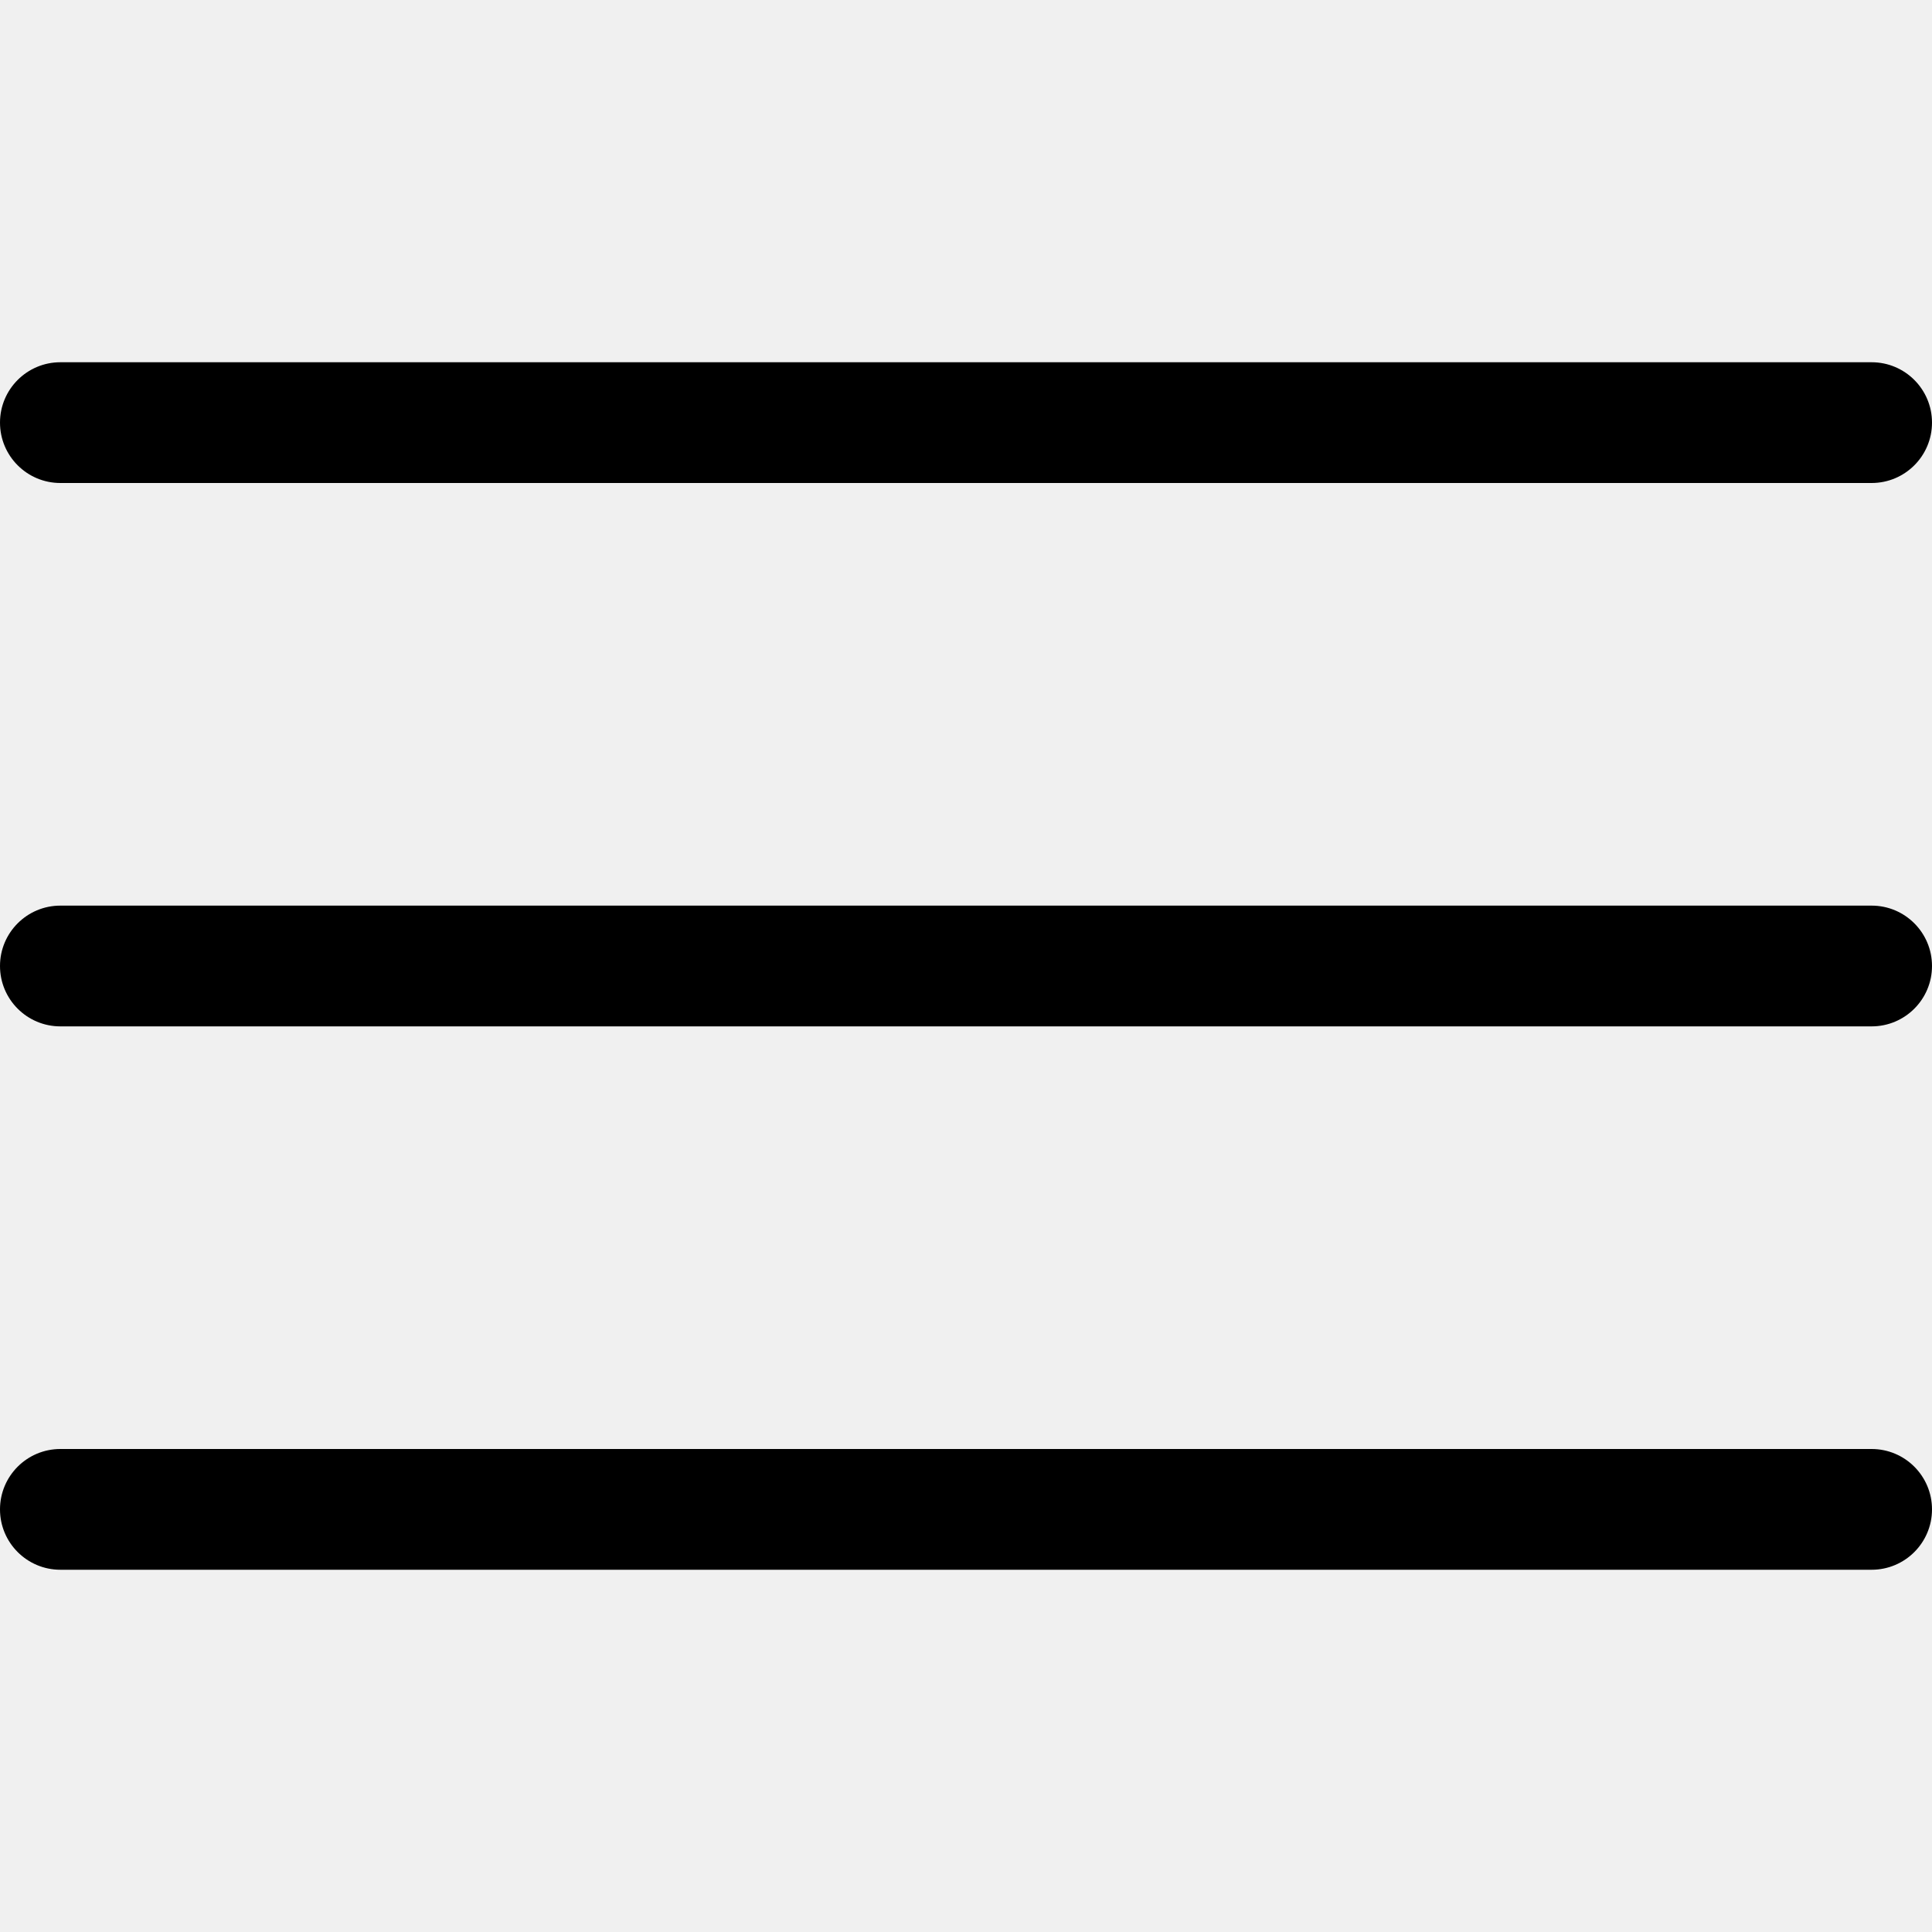
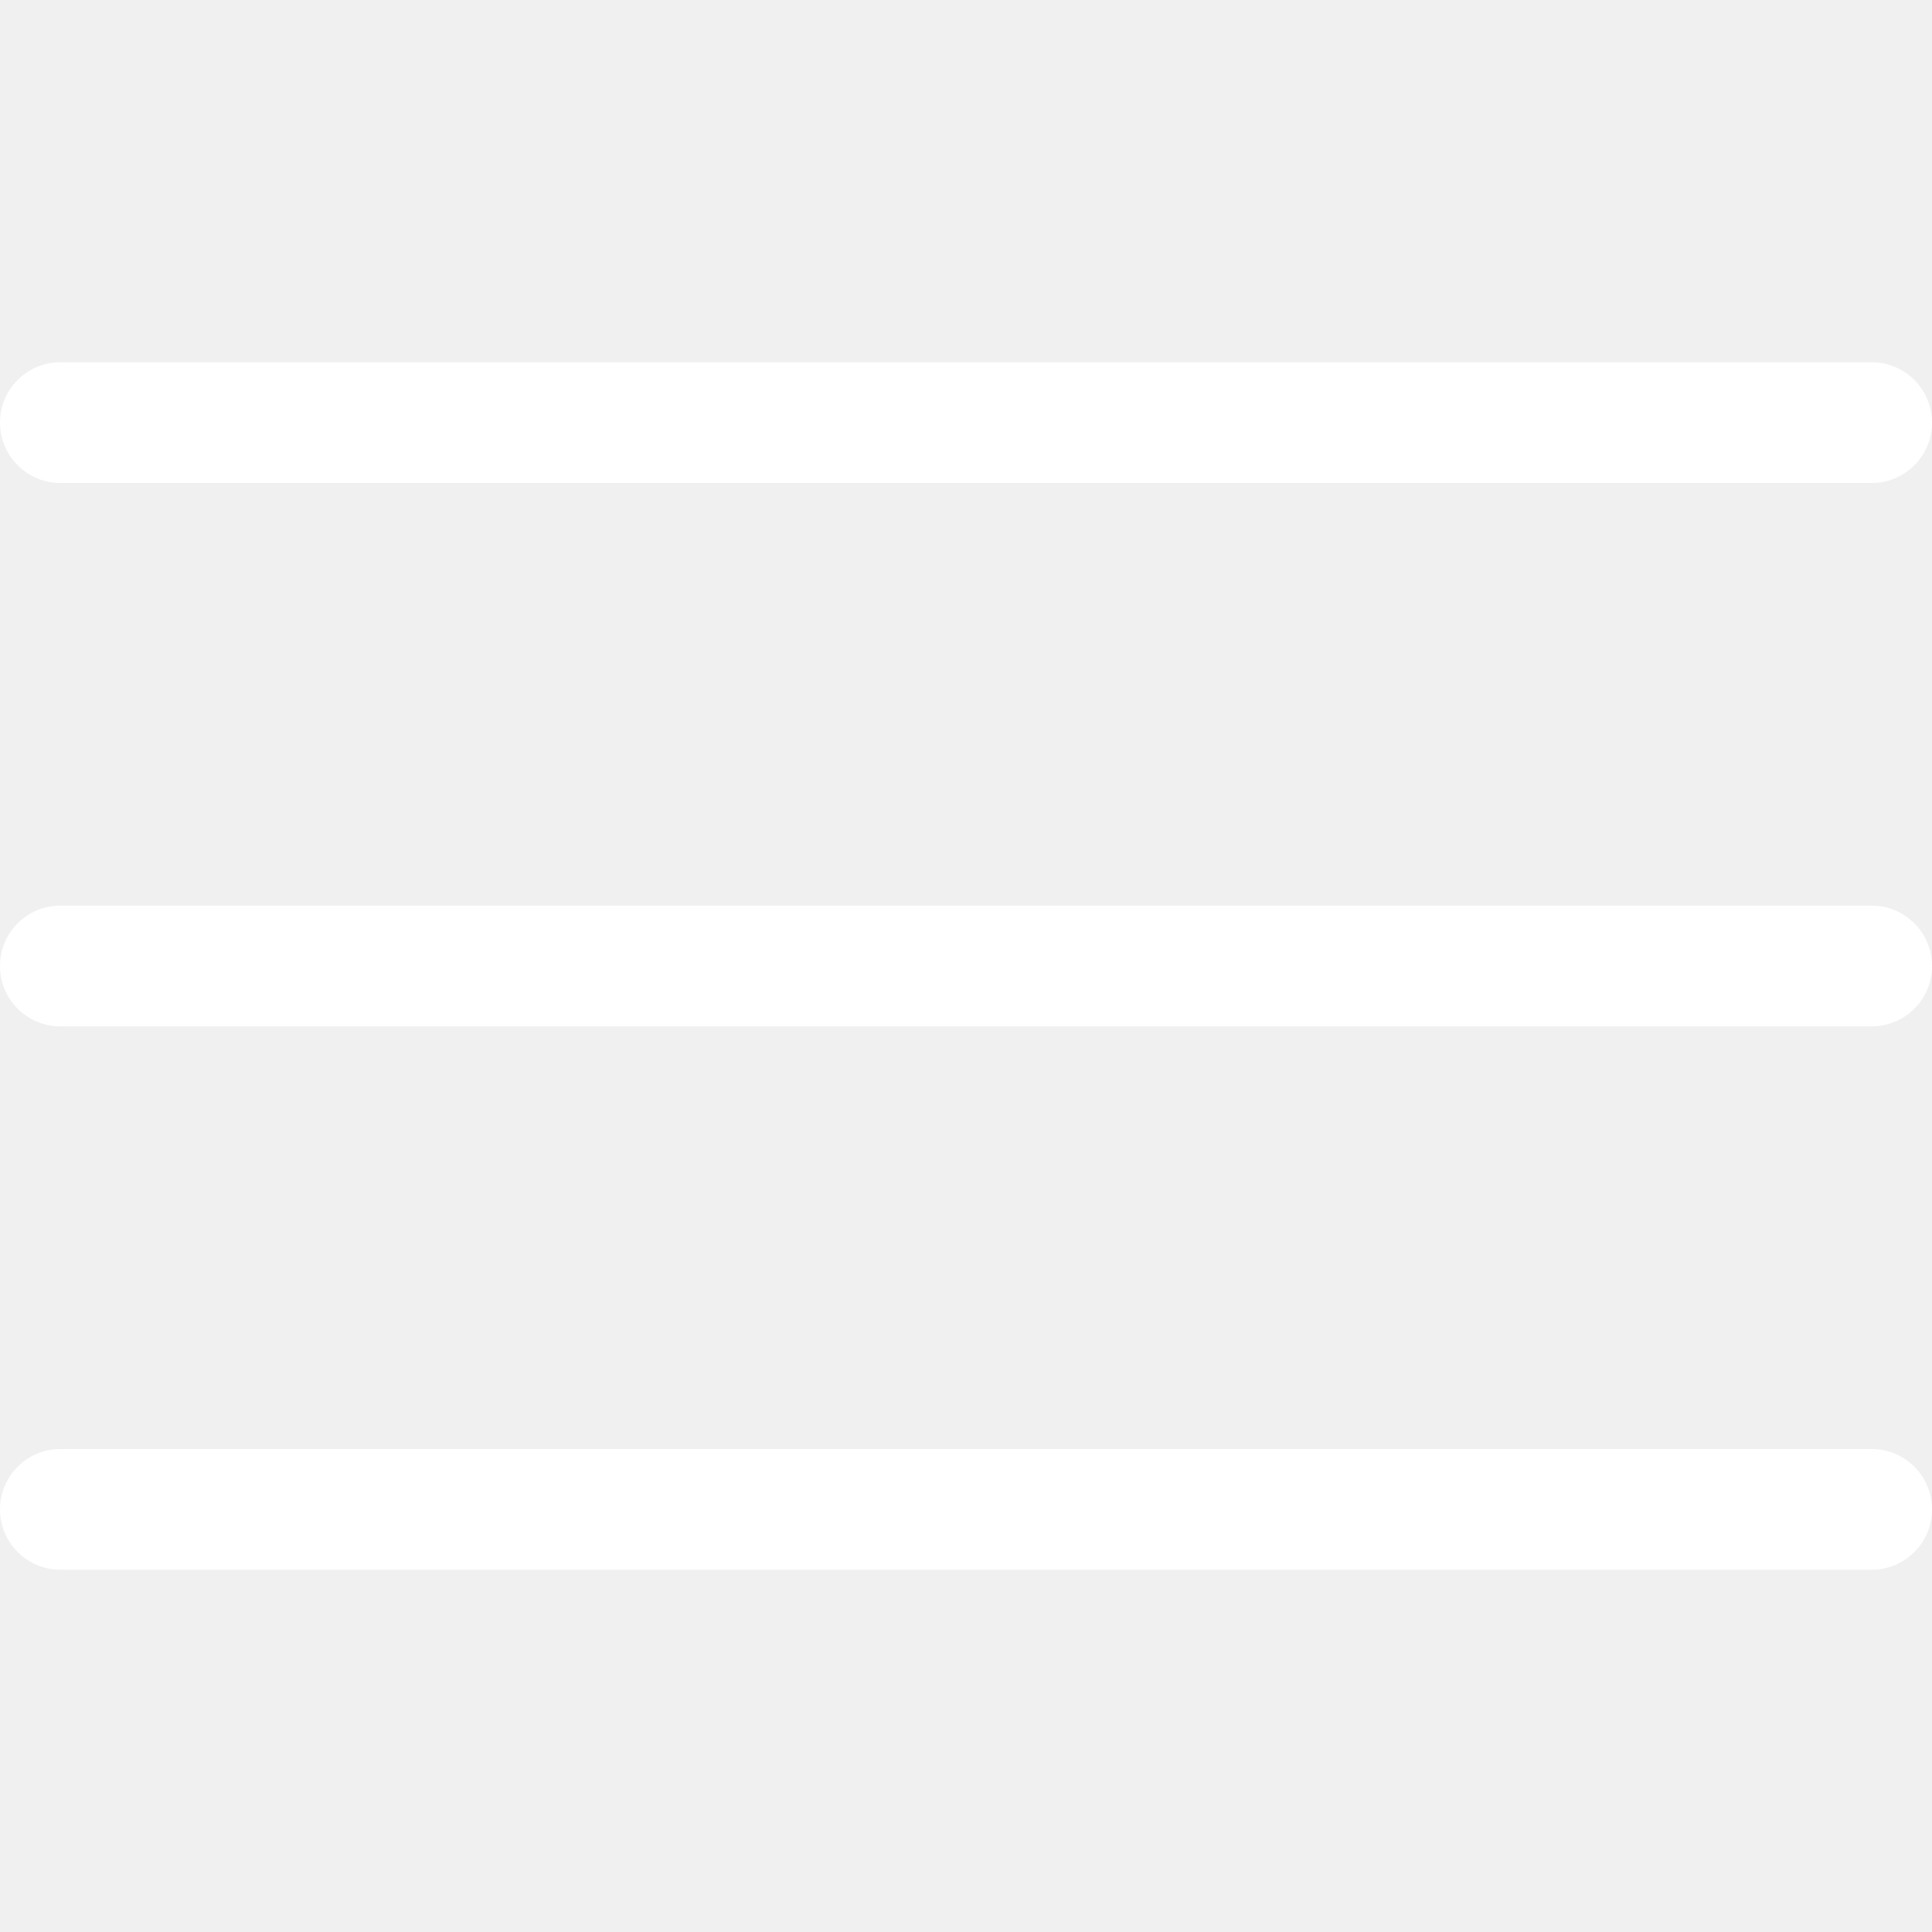
<svg xmlns="http://www.w3.org/2000/svg" width="32" height="32" viewBox="0 0 32 32">
-   <g fill="#000">
+   <g fill="#fff">
    <path d="M1 8h30a1 1 0 000-2H1a1 1 0 000 2zM31 15H1a1 1 0 000 2h30a1 1 0 000-2zM31 24H1a1 1 0 000 2h30a1 1 0 000-2z" />
  </g>
</svg>
